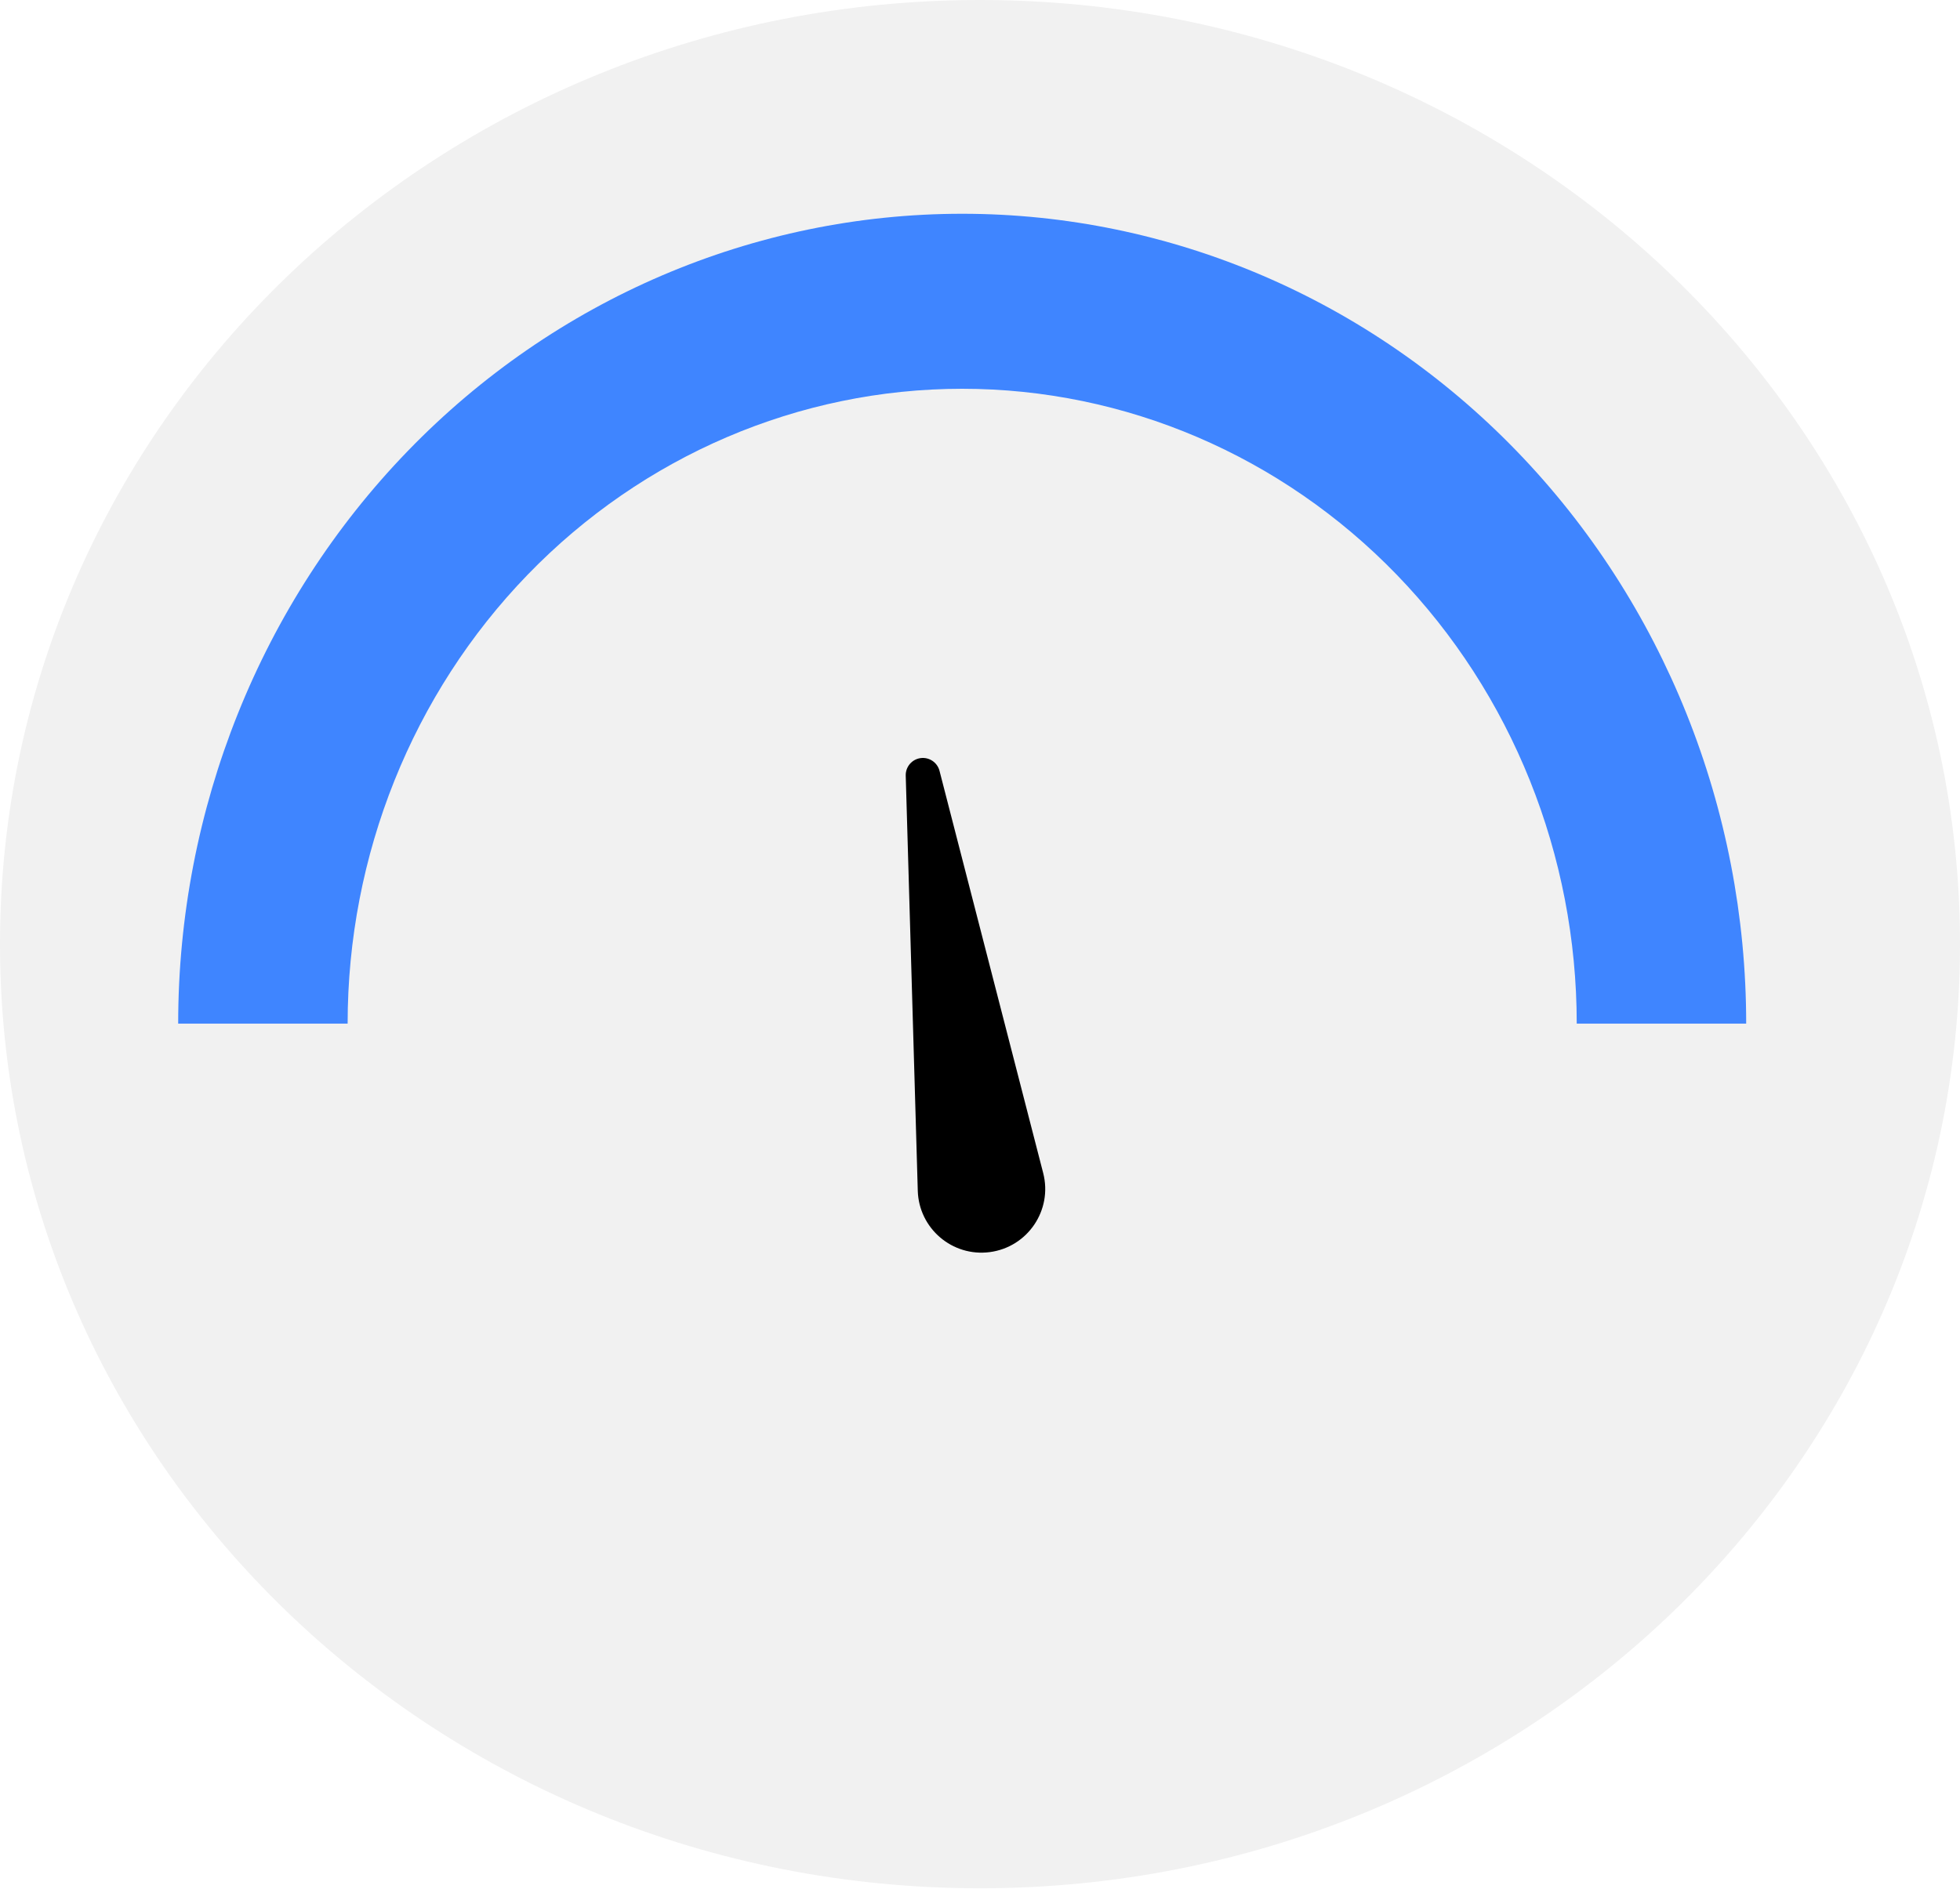
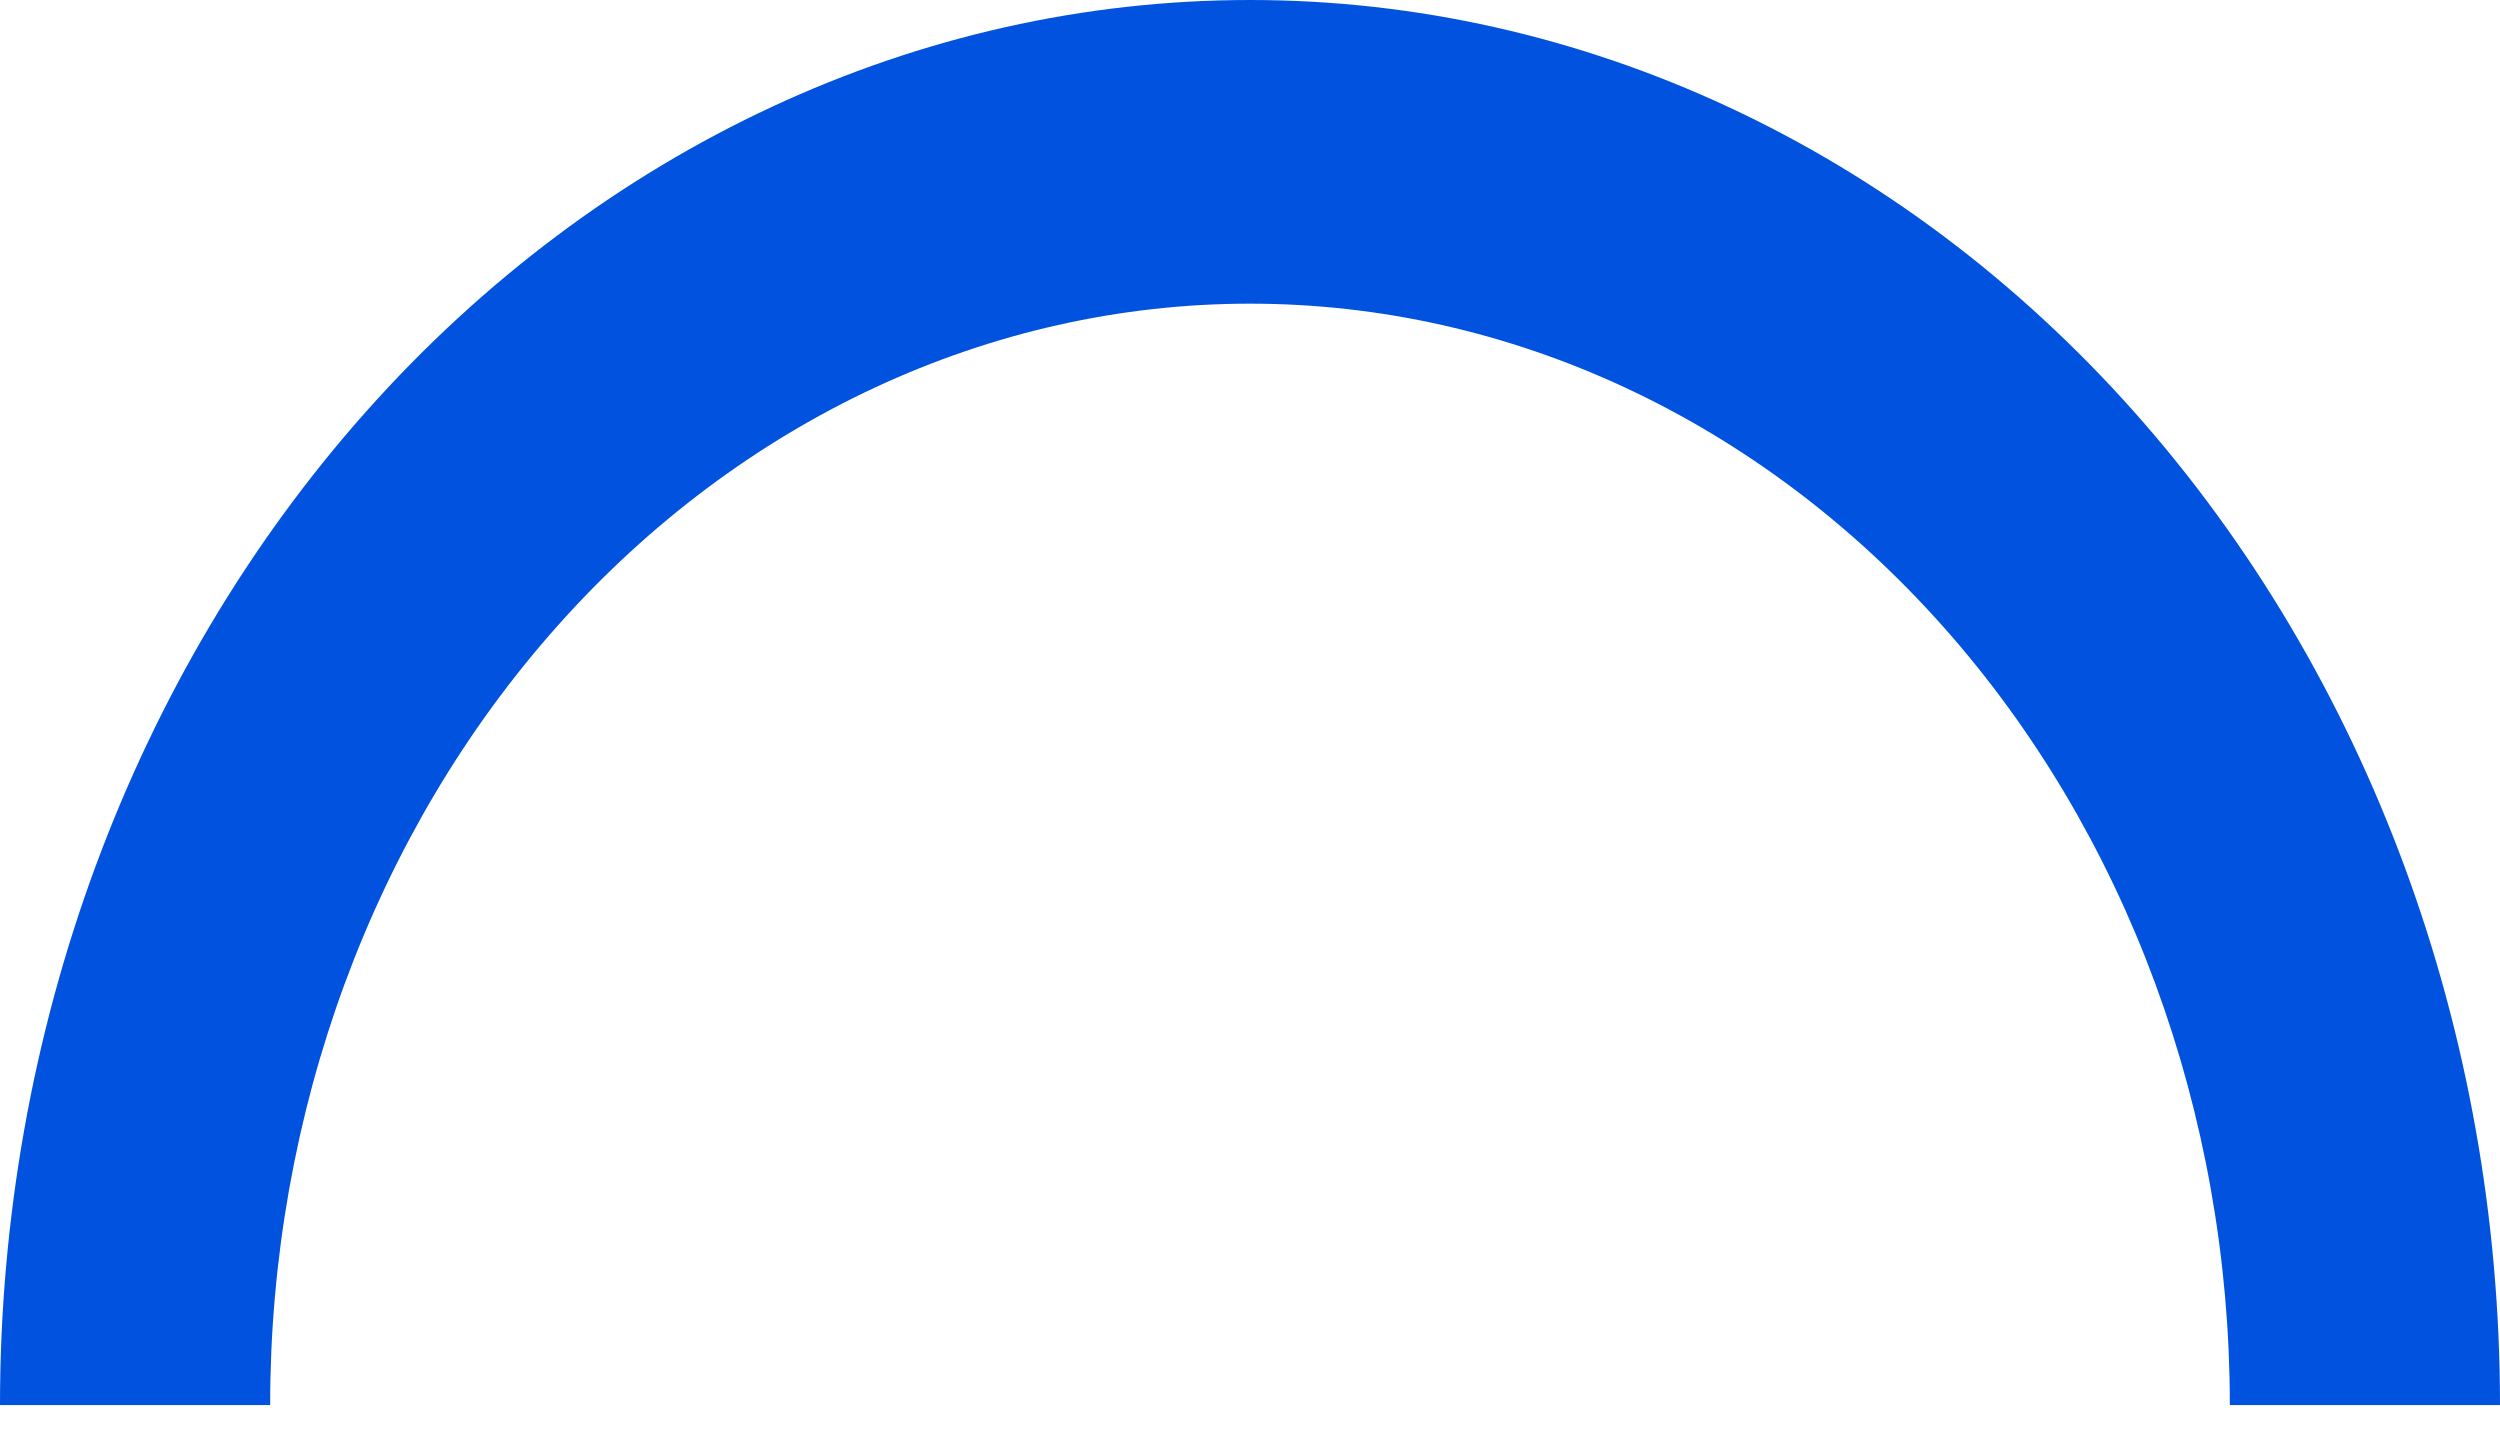
- <svg xmlns="http://www.w3.org/2000/svg" width="55" height="53" viewBox="0 0 55 53" fill="none">
-   <ellipse cx="27.5" cy="26.5" rx="27.5" ry="26.5" fill="#F1F1F1" />
-   <path d="M49 28.73C49 22.702 46.682 16.92 42.556 12.657C38.431 8.395 32.835 6 27 6C21.165 6 15.569 8.395 11.444 12.657C7.318 16.92 5 22.702 5 28.73H9.755C9.755 24.004 11.572 19.473 14.806 16.131C18.04 12.79 22.426 10.912 27 10.912C31.574 10.912 35.96 12.79 39.194 16.131C42.428 19.473 44.245 24.004 44.245 28.73H49Z" fill="#3F85FF" />
-   <path d="M25.416 21.77C25.409 21.523 25.59 21.31 25.835 21.278C26.076 21.247 26.303 21.4 26.364 21.636L29.273 32.924C29.542 33.965 28.838 35.005 27.773 35.144C26.723 35.281 25.785 34.481 25.754 33.422L25.416 21.77Z" fill="black" />
+ <svg xmlns="http://www.w3.org/2000/svg" width="77" height="44" viewBox="0 0 77 44" fill="none">
+   <path d="M77 43.277C77 31.799 72.944 20.792 65.724 12.676C58.504 4.56 48.711 8.66555e-07 38.5 0C28.289 -8.66555e-07 18.497 4.56 11.276 12.676C4.056 20.792 1.54179e-06 31.799 0 43.277H8.321C8.321 34.28 11.5 25.651 17.16 19.289C22.82 12.927 30.496 9.353 38.5 9.353C46.504 9.353 54.18 12.927 59.84 19.289C65.5 25.651 68.679 34.28 68.679 43.277H77Z" fill="#0153DF" />
</svg>
